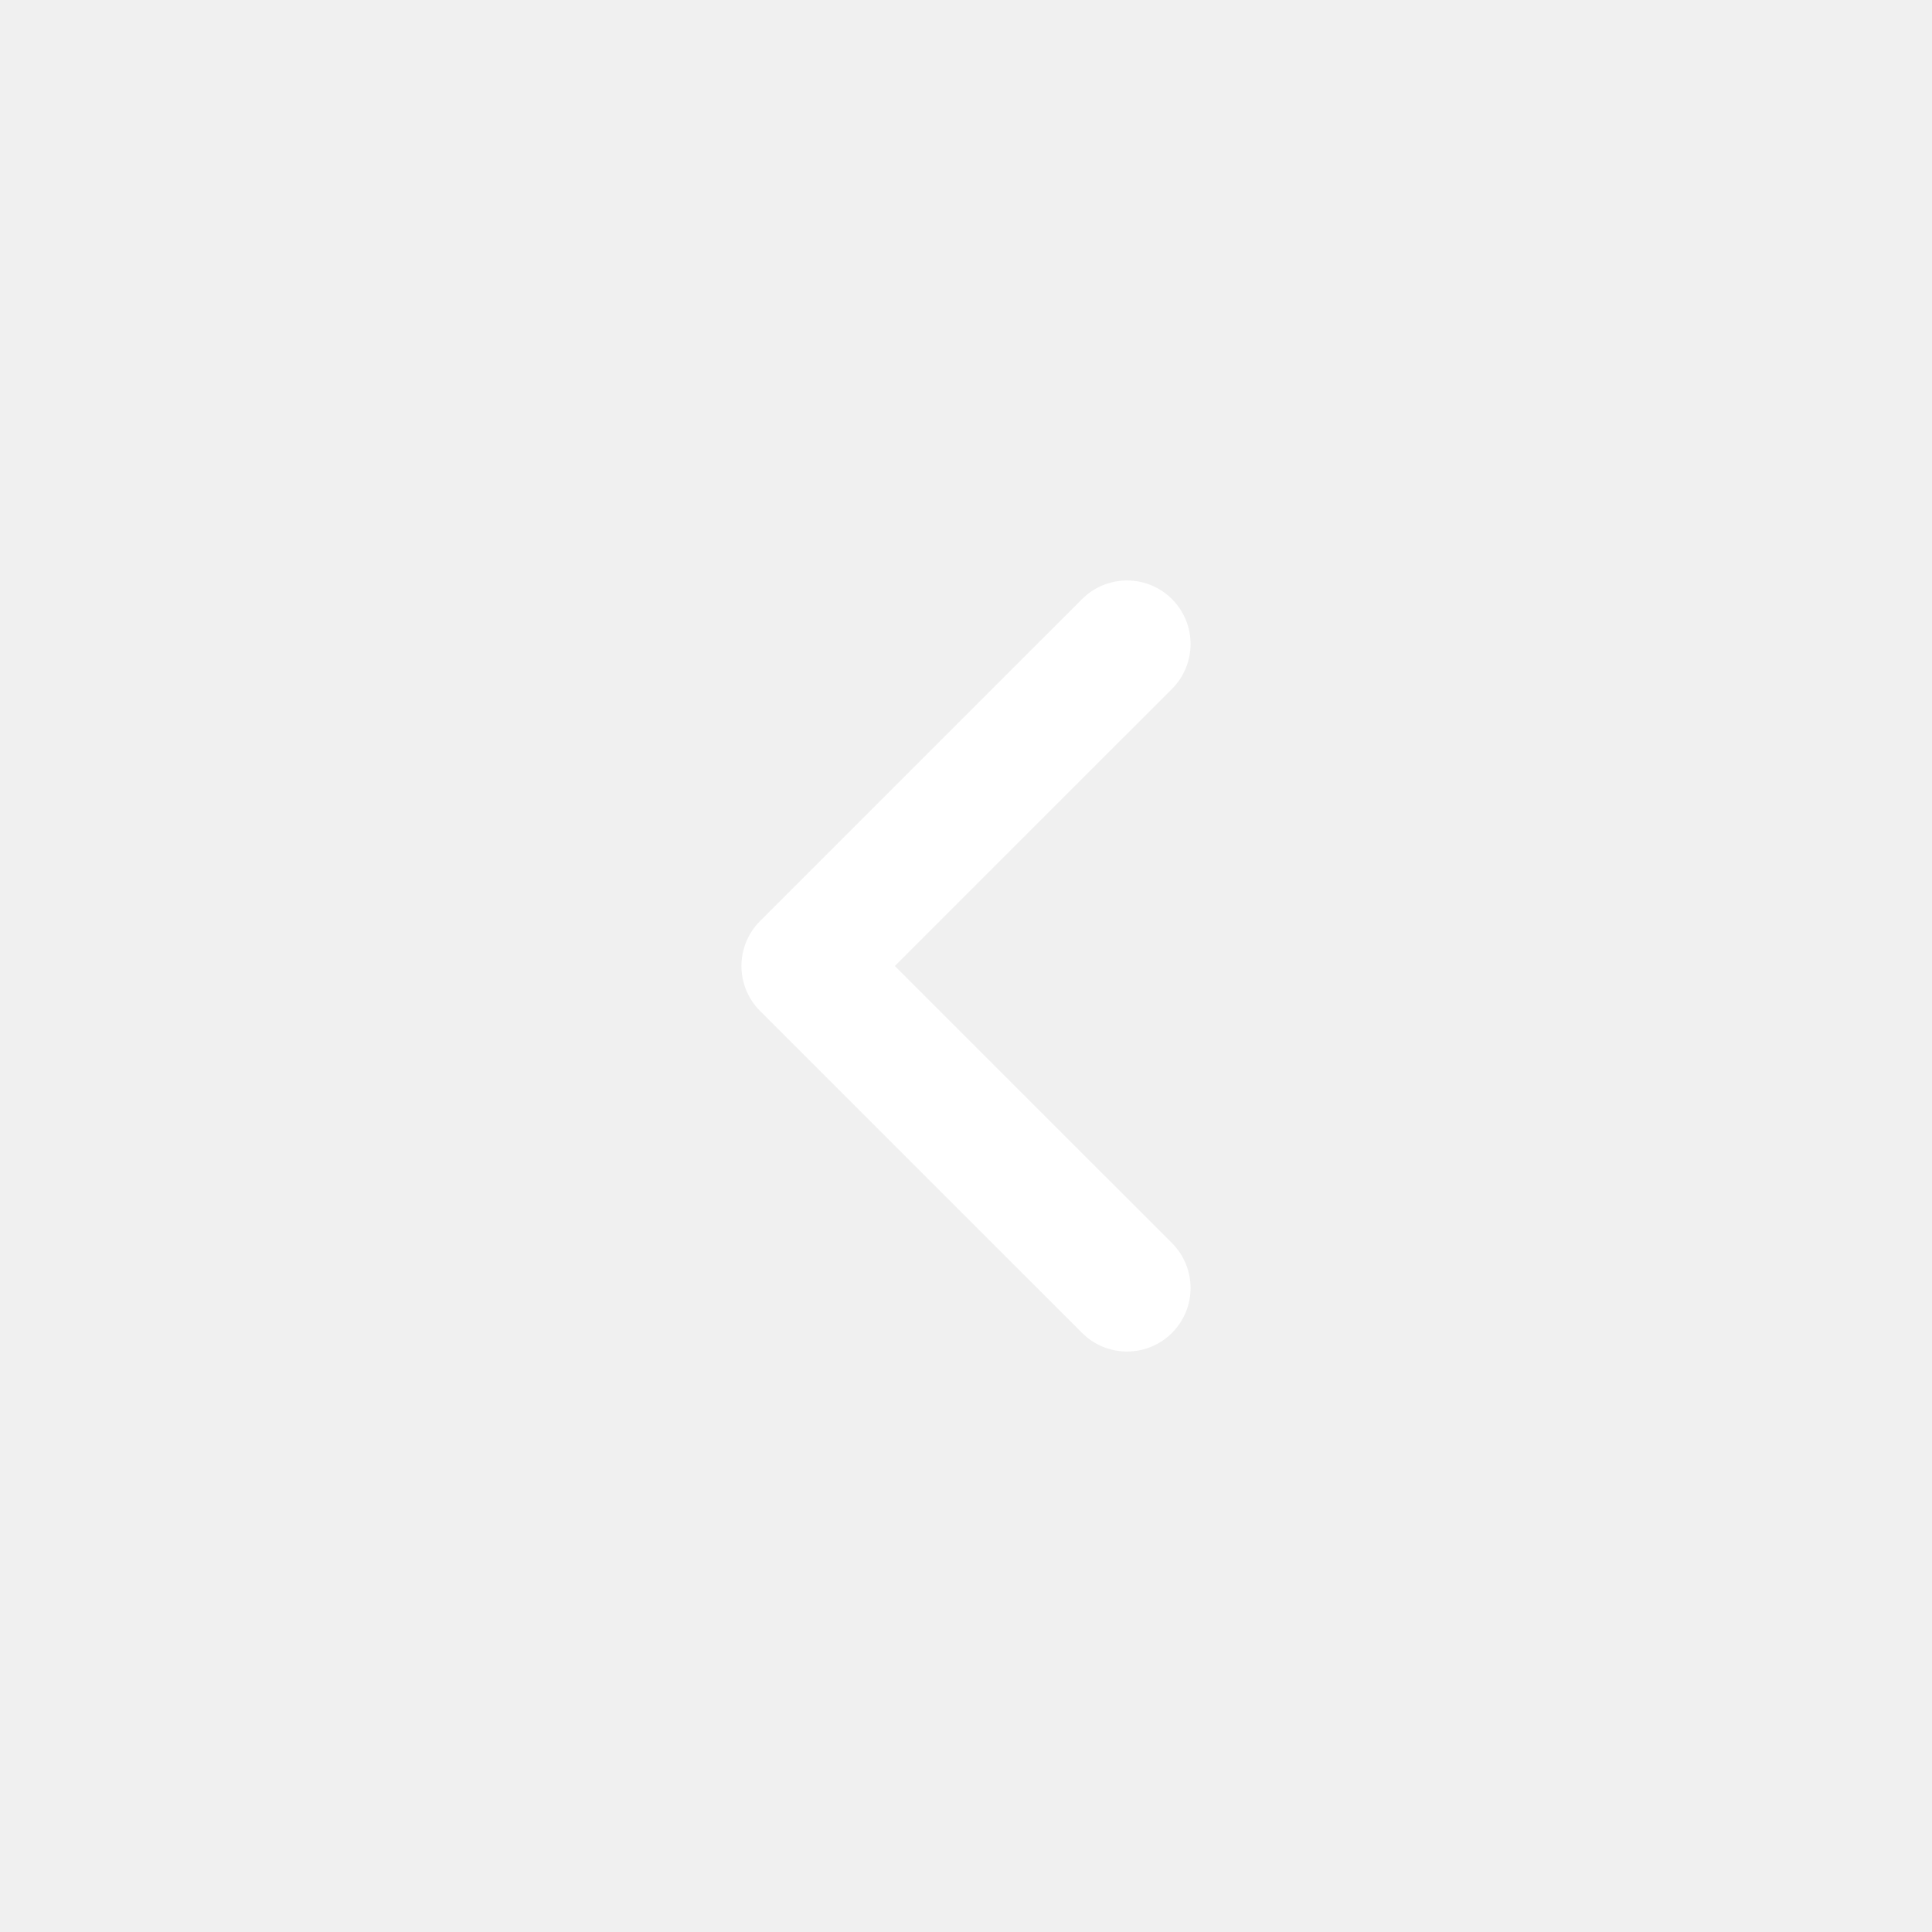
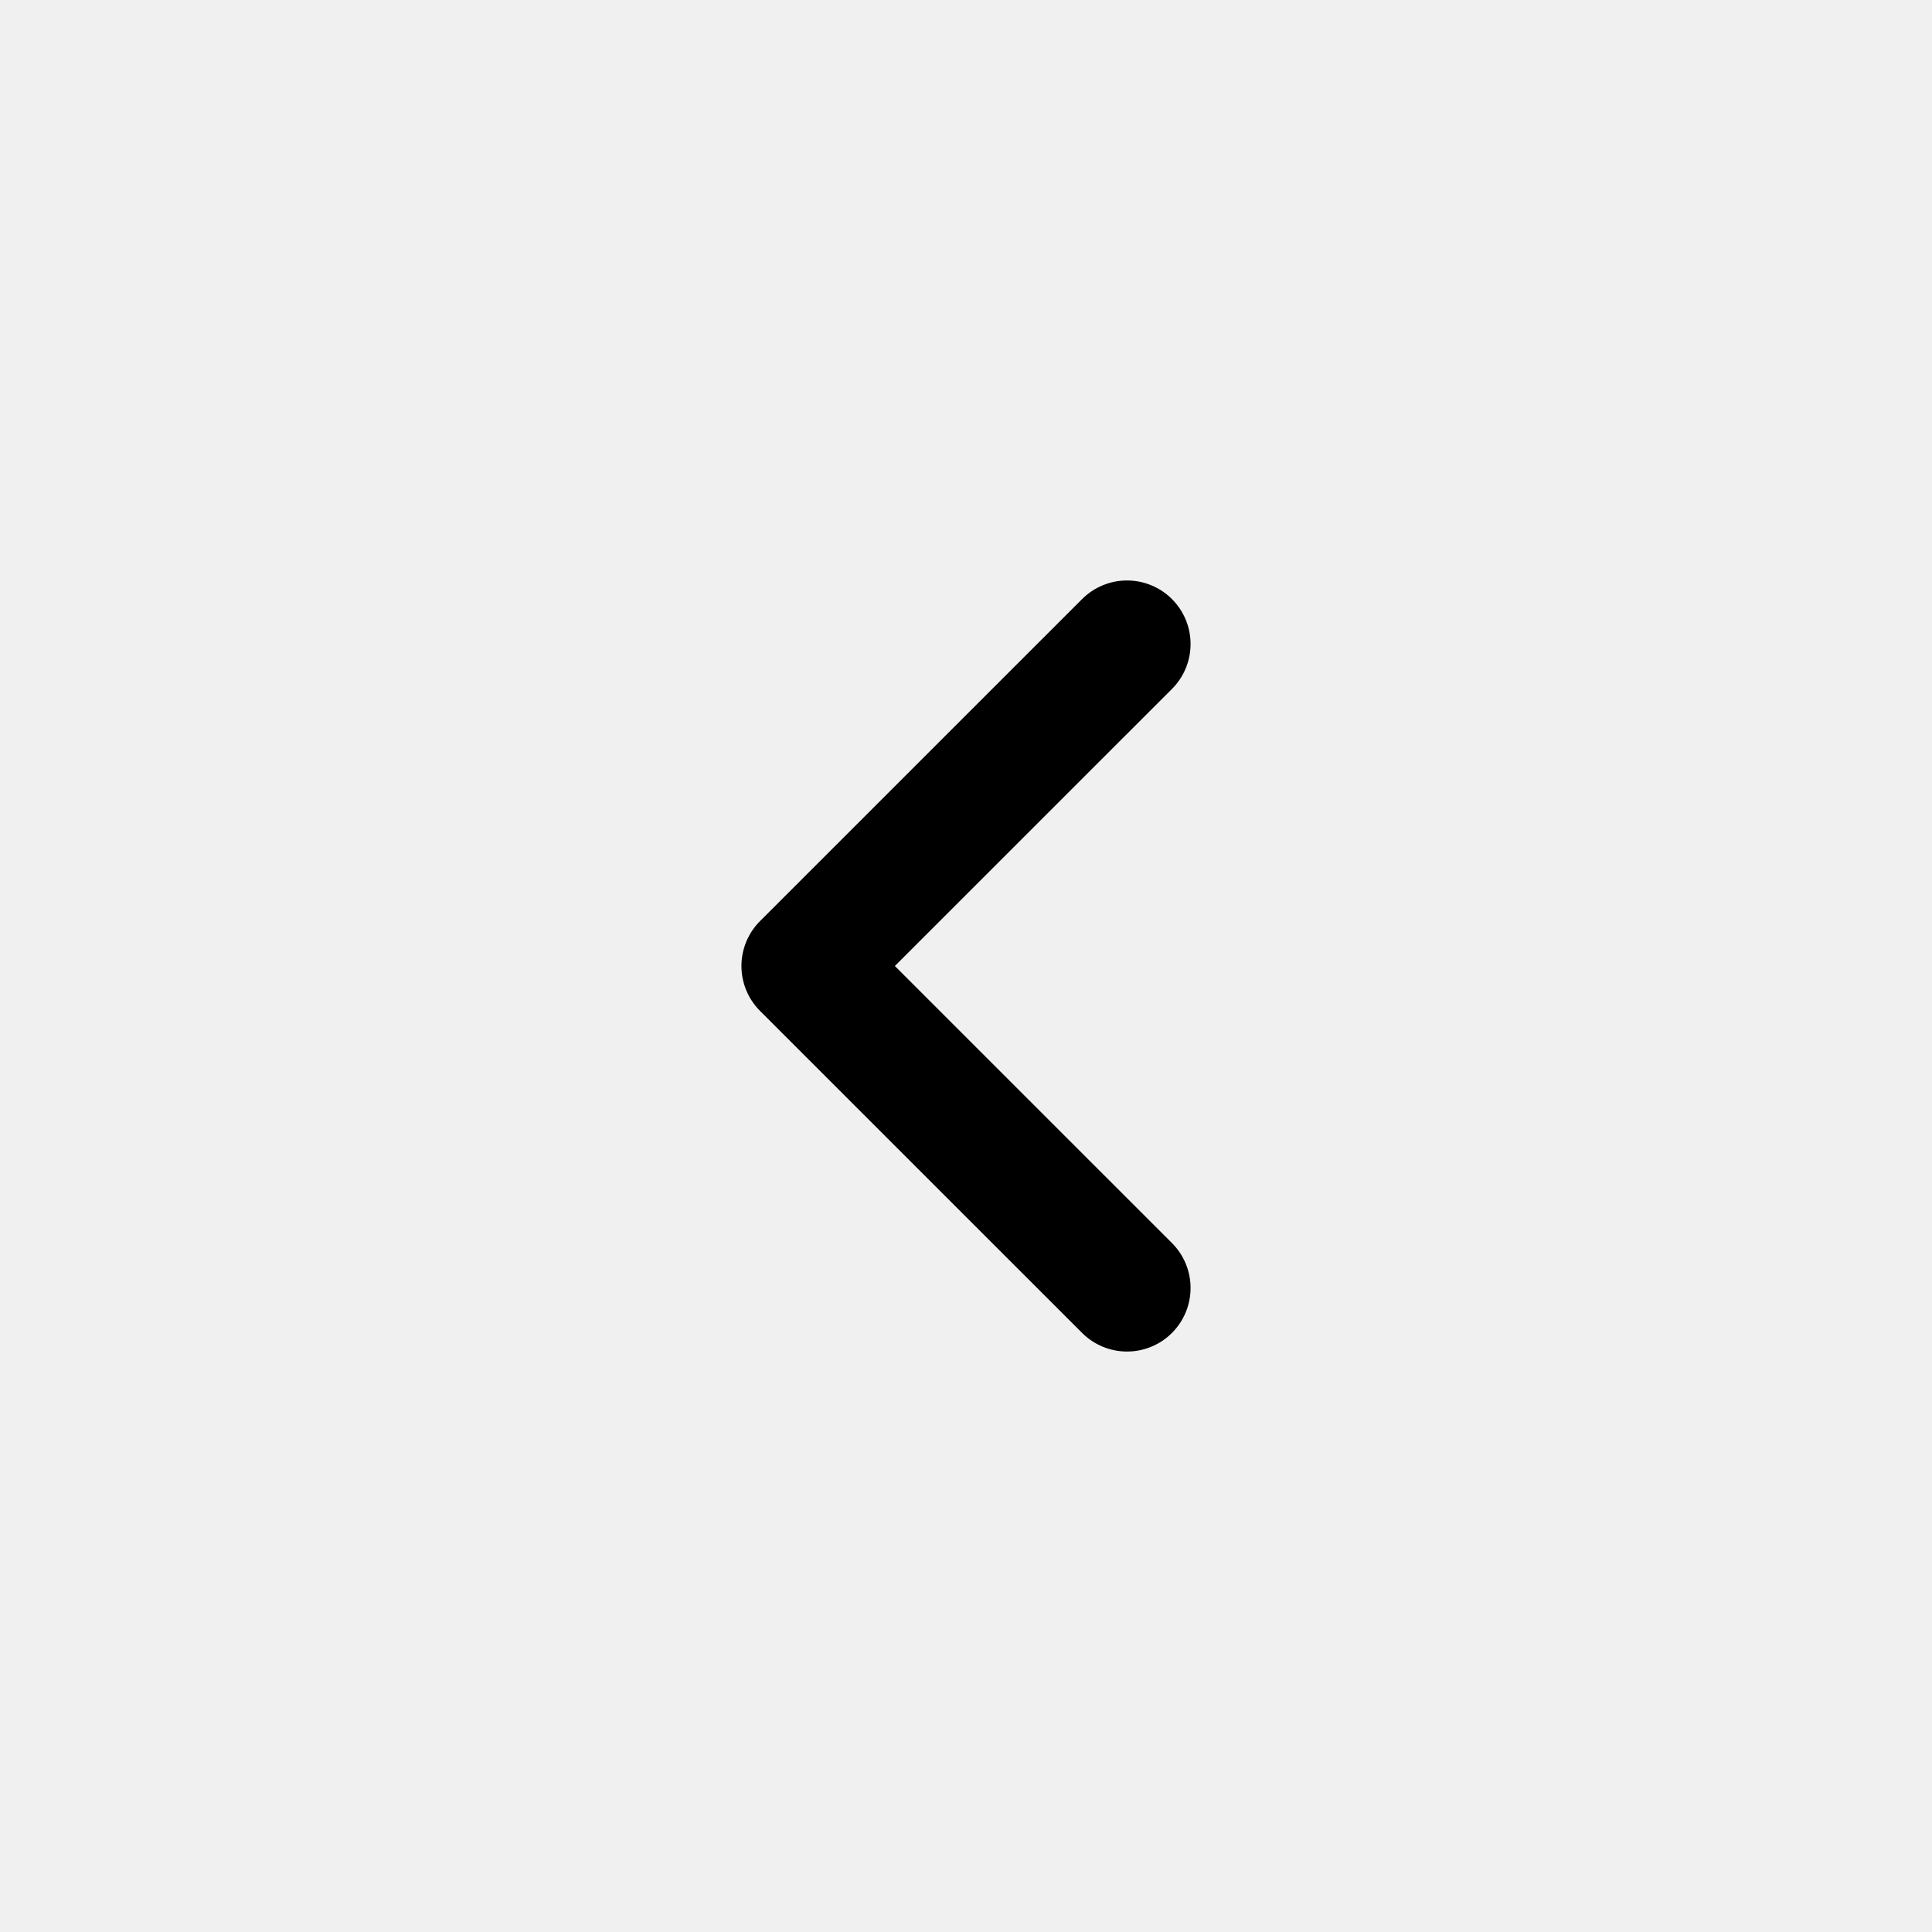
<svg xmlns="http://www.w3.org/2000/svg" width="38" height="38" viewBox="0 0 38 38" fill="none">
-   <path d="M22.167 12.667L15.833 19L22.167 25.333" stroke="white" stroke-width="2.5" stroke-linecap="round" stroke-linejoin="round" />
+   <path d="M22.167 12.667L15.833 19L22.167 25.333" stroke="black" stroke-width="2.5" stroke-linecap="round" stroke-linejoin="round" />
</svg>
